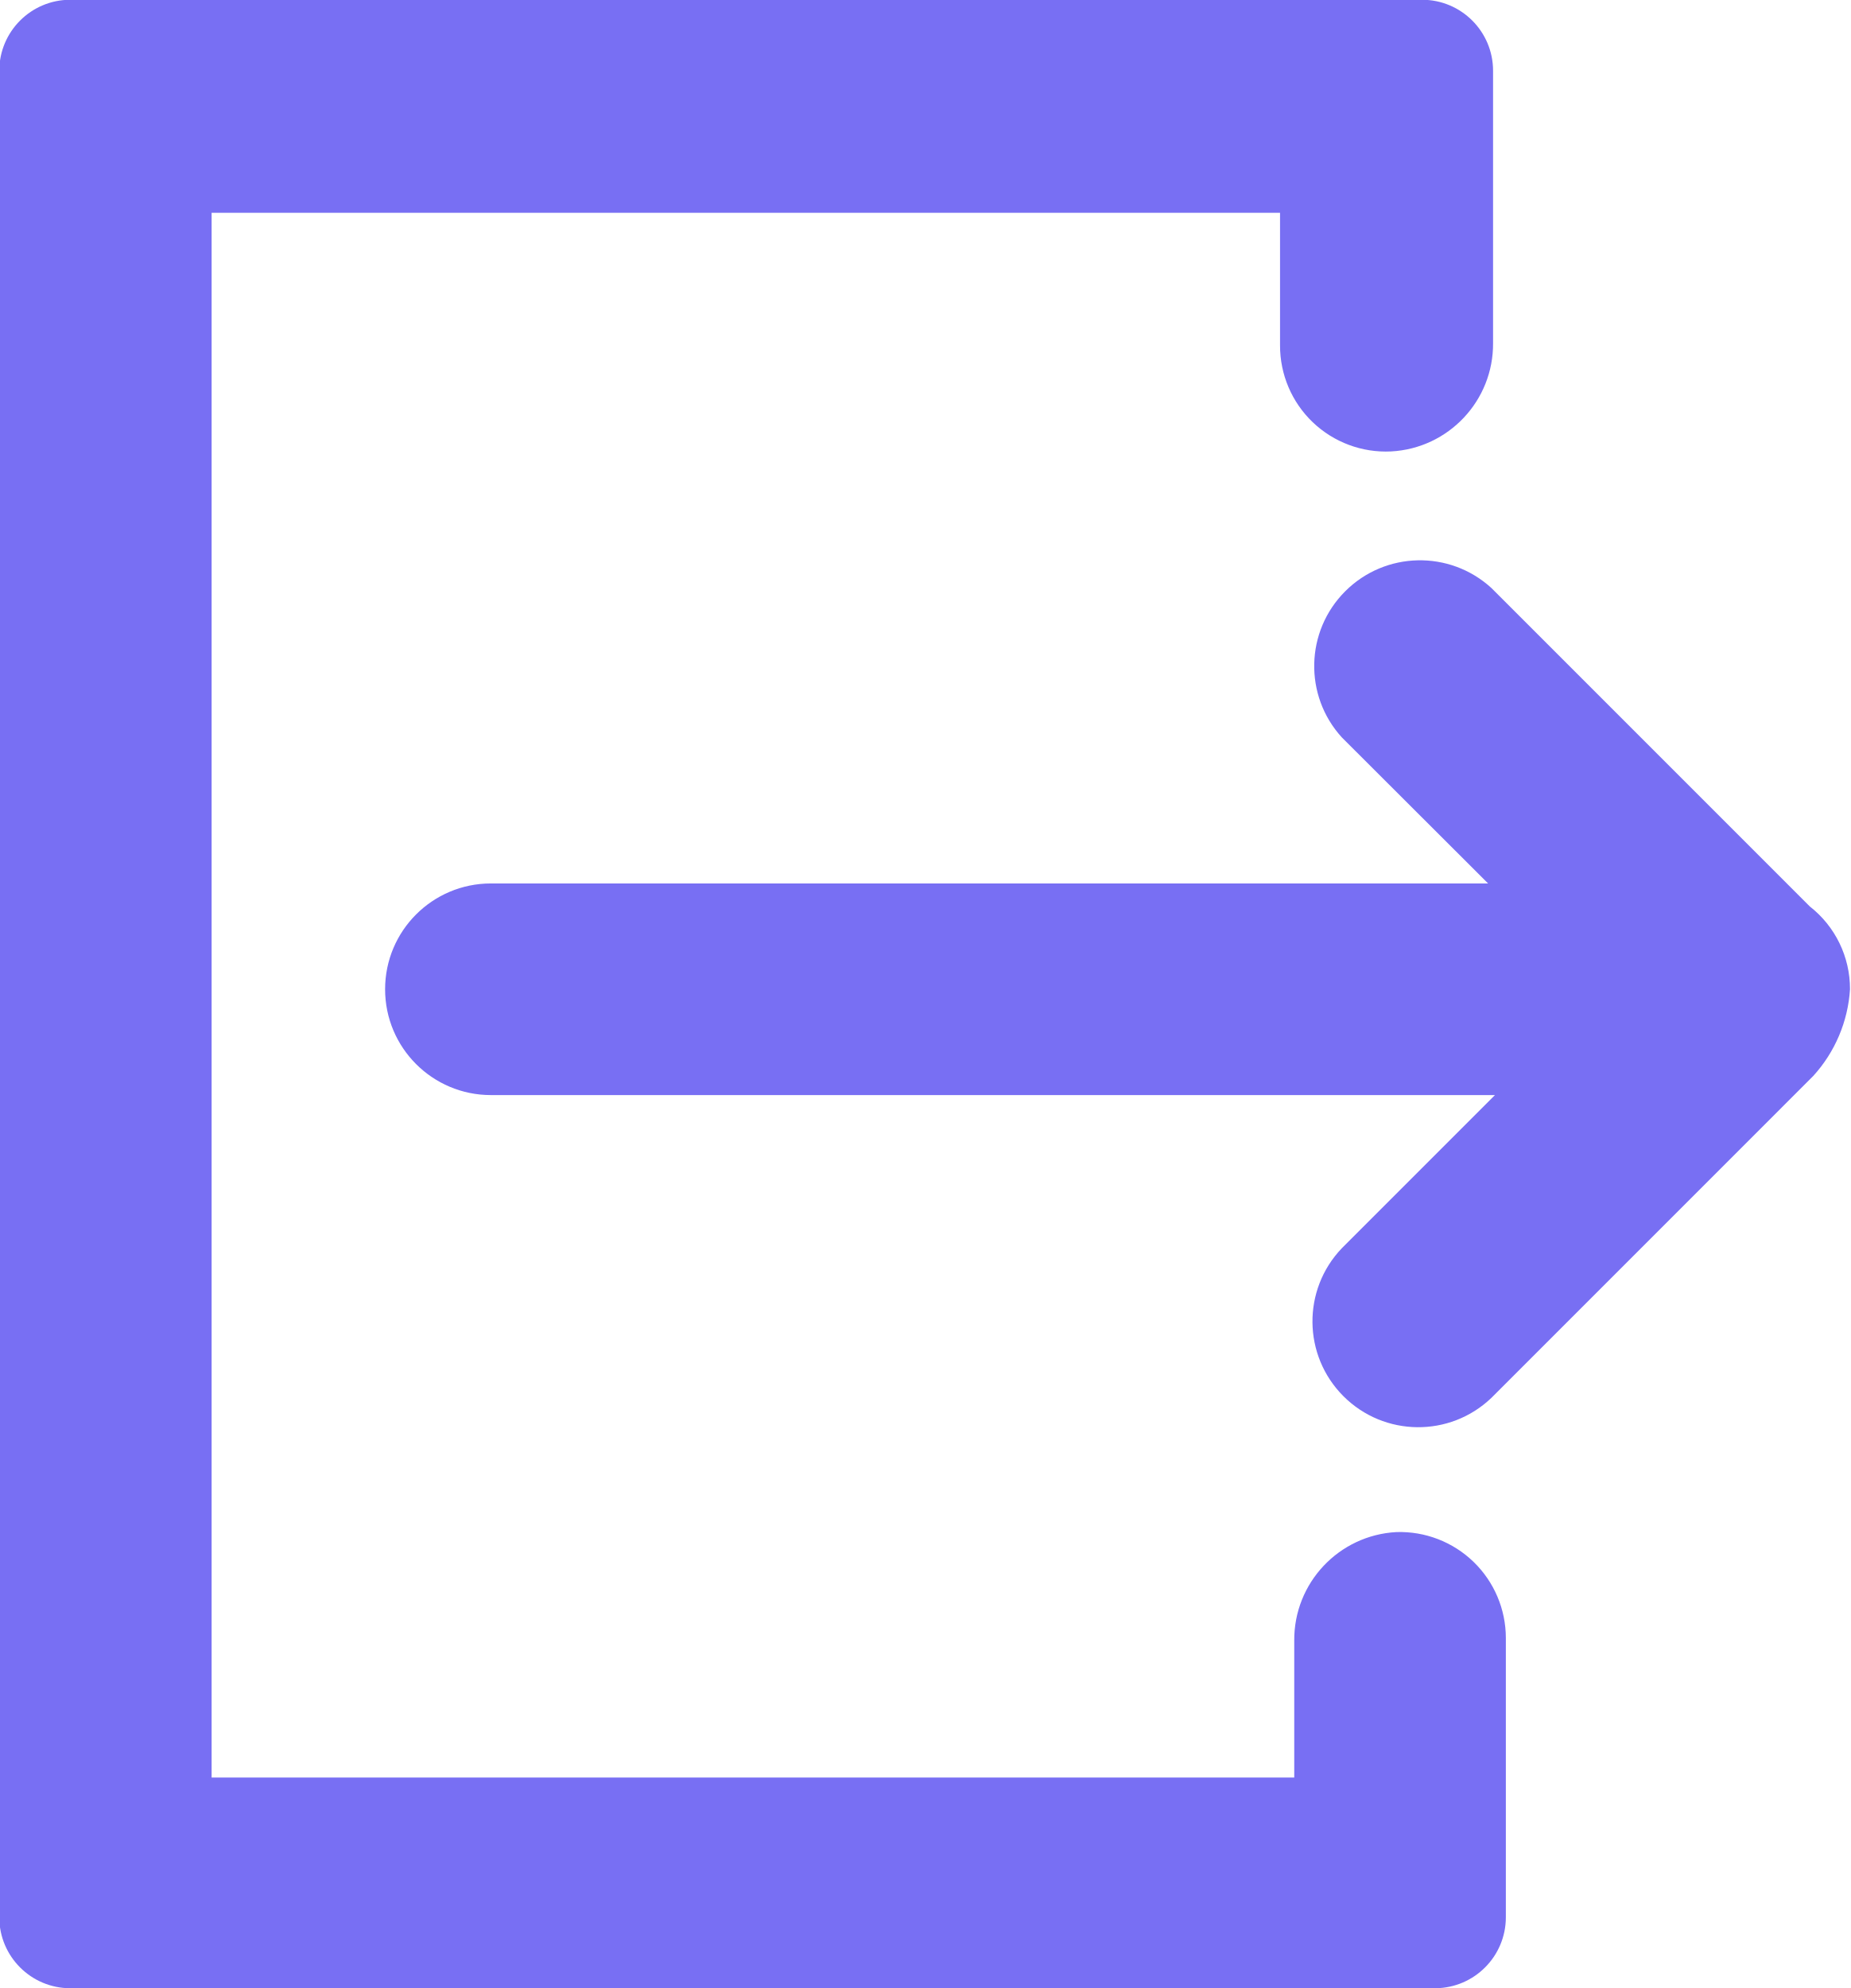
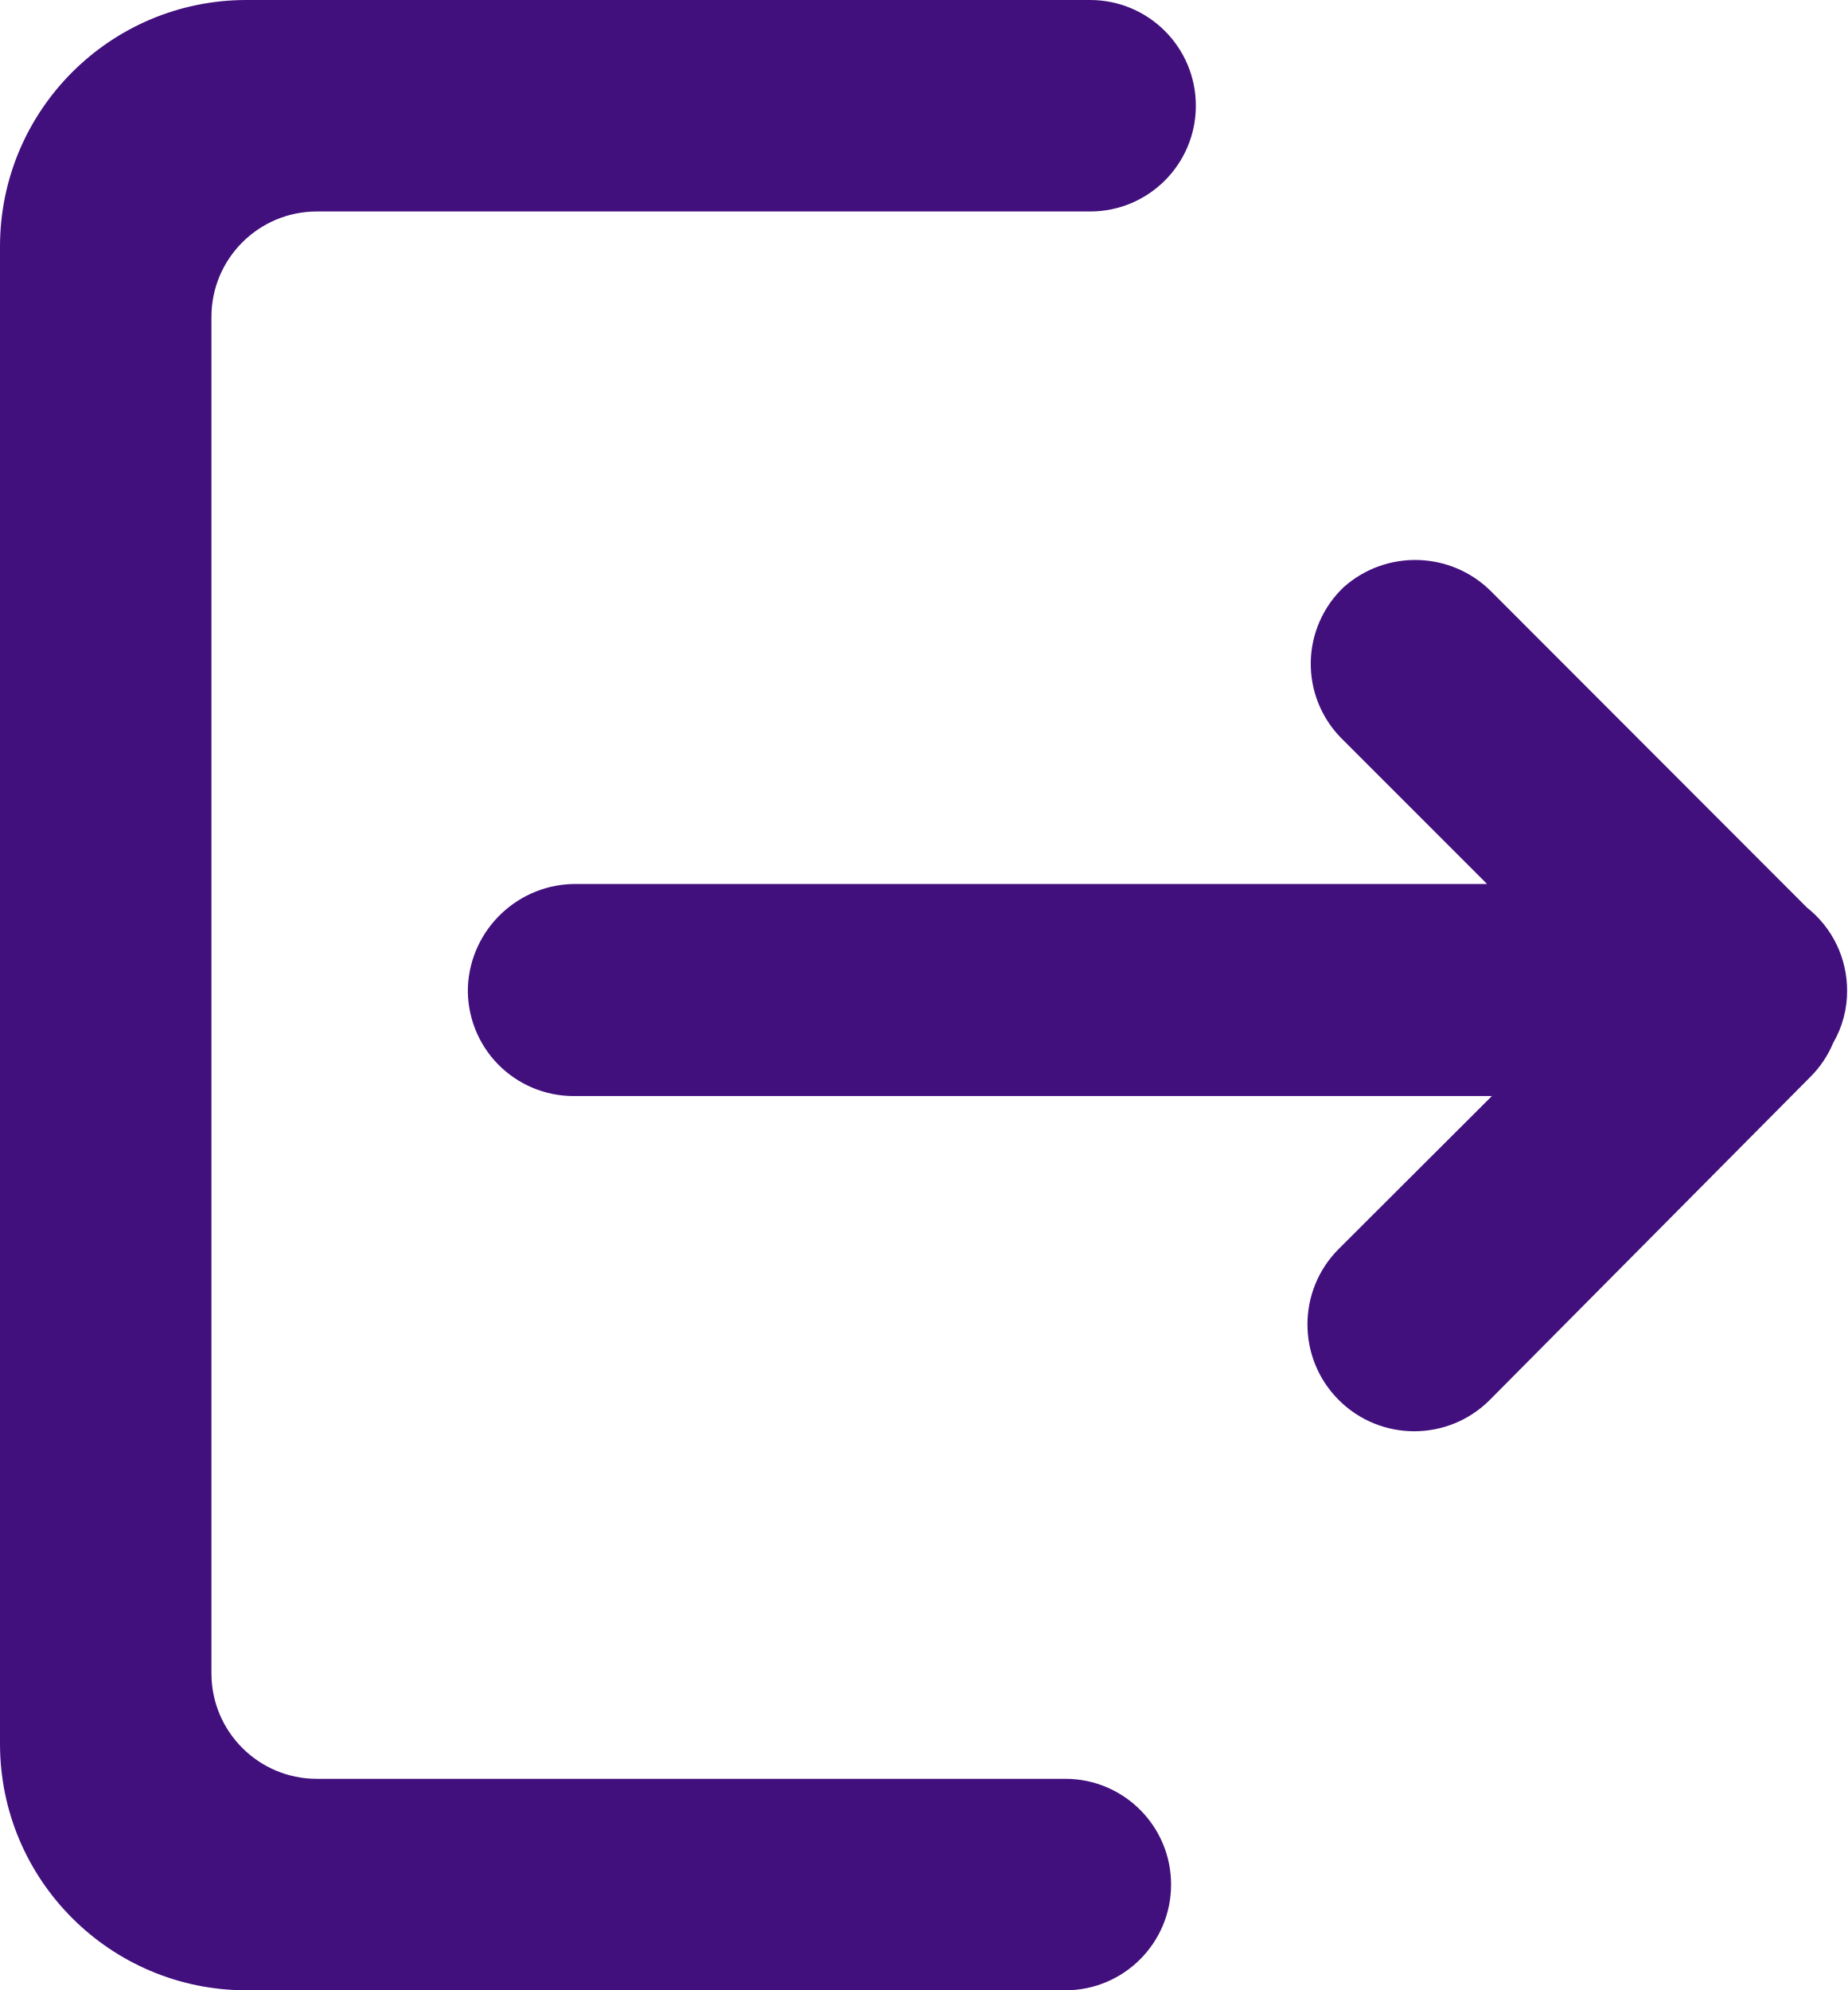
- <svg xmlns="http://www.w3.org/2000/svg" id="Capa_1" data-name="Capa 1" viewBox="0 0 78.17 83.98">
+ <svg xmlns="http://www.w3.org/2000/svg" id="Capa_1" data-name="Capa 1" viewBox="0 0 61.16 65.87">
  <defs>
-     <style>.cls-1{fill:#786ff3;}</style>
+     <style>.cls-1{fill:#42107d;}</style>
  </defs>
-   <path class="cls-1" d="M71.57,92H13.89a3,3,0,0,1-3-3V11a3,3,0,0,1,3-3H71a3,3,0,0,1,3,3v11.5a4.55,4.55,0,0,1-4.31,4.58A4.47,4.47,0,0,1,65,22.6V17a0,0,0,0,0,0,0H19.86a0,0,0,0,0,0,0v66.1H65.6s0,0,0,0V77.32a4.56,4.56,0,0,1,4.32-4.59,4.48,4.48,0,0,1,4.62,4.47V89A3,3,0,0,1,71.57,92Z" transform="translate(-10.92 -8.01)" />
-   <path class="cls-1" d="M89.08,49.8a4.42,4.42,0,0,0-1.7-3.5L73.93,32.85a4.47,4.47,0,0,0-6.32,6.31l6.18,6.17H31.66a4.47,4.47,0,0,0,0,8.94H74.08l-6.47,6.47a4.47,4.47,0,0,0,6.32,6.32l13.6-13.6a6,6,0,0,0,1.55-3.66Z" transform="translate(-10.92 -8.01)" />
+   <path class="cls-1" d="M68.33,39.09,57.87,28.62A3.56,3.56,0,0,0,53,28.48a3.5,3.5,0,0,0-.09,5l4.83,4.83H27.62A3.57,3.57,0,0,0,24,41.72a3.5,3.5,0,0,0,3.5,3.61h30.4l-5.07,5.06a3.5,3.5,0,0,0,5,5L68.45,44.69a3.45,3.45,0,0,0,.75-1.12,3.4,3.4,0,0,0,.46-1.74A3.49,3.49,0,0,0,68.33,39.09Z" transform="translate(-8.51 -9.05)" />
+   <path class="cls-1" d="M43.79,67.93H19a3.49,3.49,0,0,1-3.49-3.49V19.54A3.49,3.49,0,0,1,19,16.05h25.6a3.5,3.5,0,0,0,3.5-3.5h0a3.5,3.5,0,0,0-3.5-3.5H16.66a8.16,8.16,0,0,0-8.15,8.16V66.77a8.16,8.16,0,0,0,8.15,8.16H43.79a3.5,3.5,0,0,0,3.49-3.5h0A3.5,3.5,0,0,0,43.79,67.93Z" transform="translate(-8.51 -9.05)" />
</svg>
